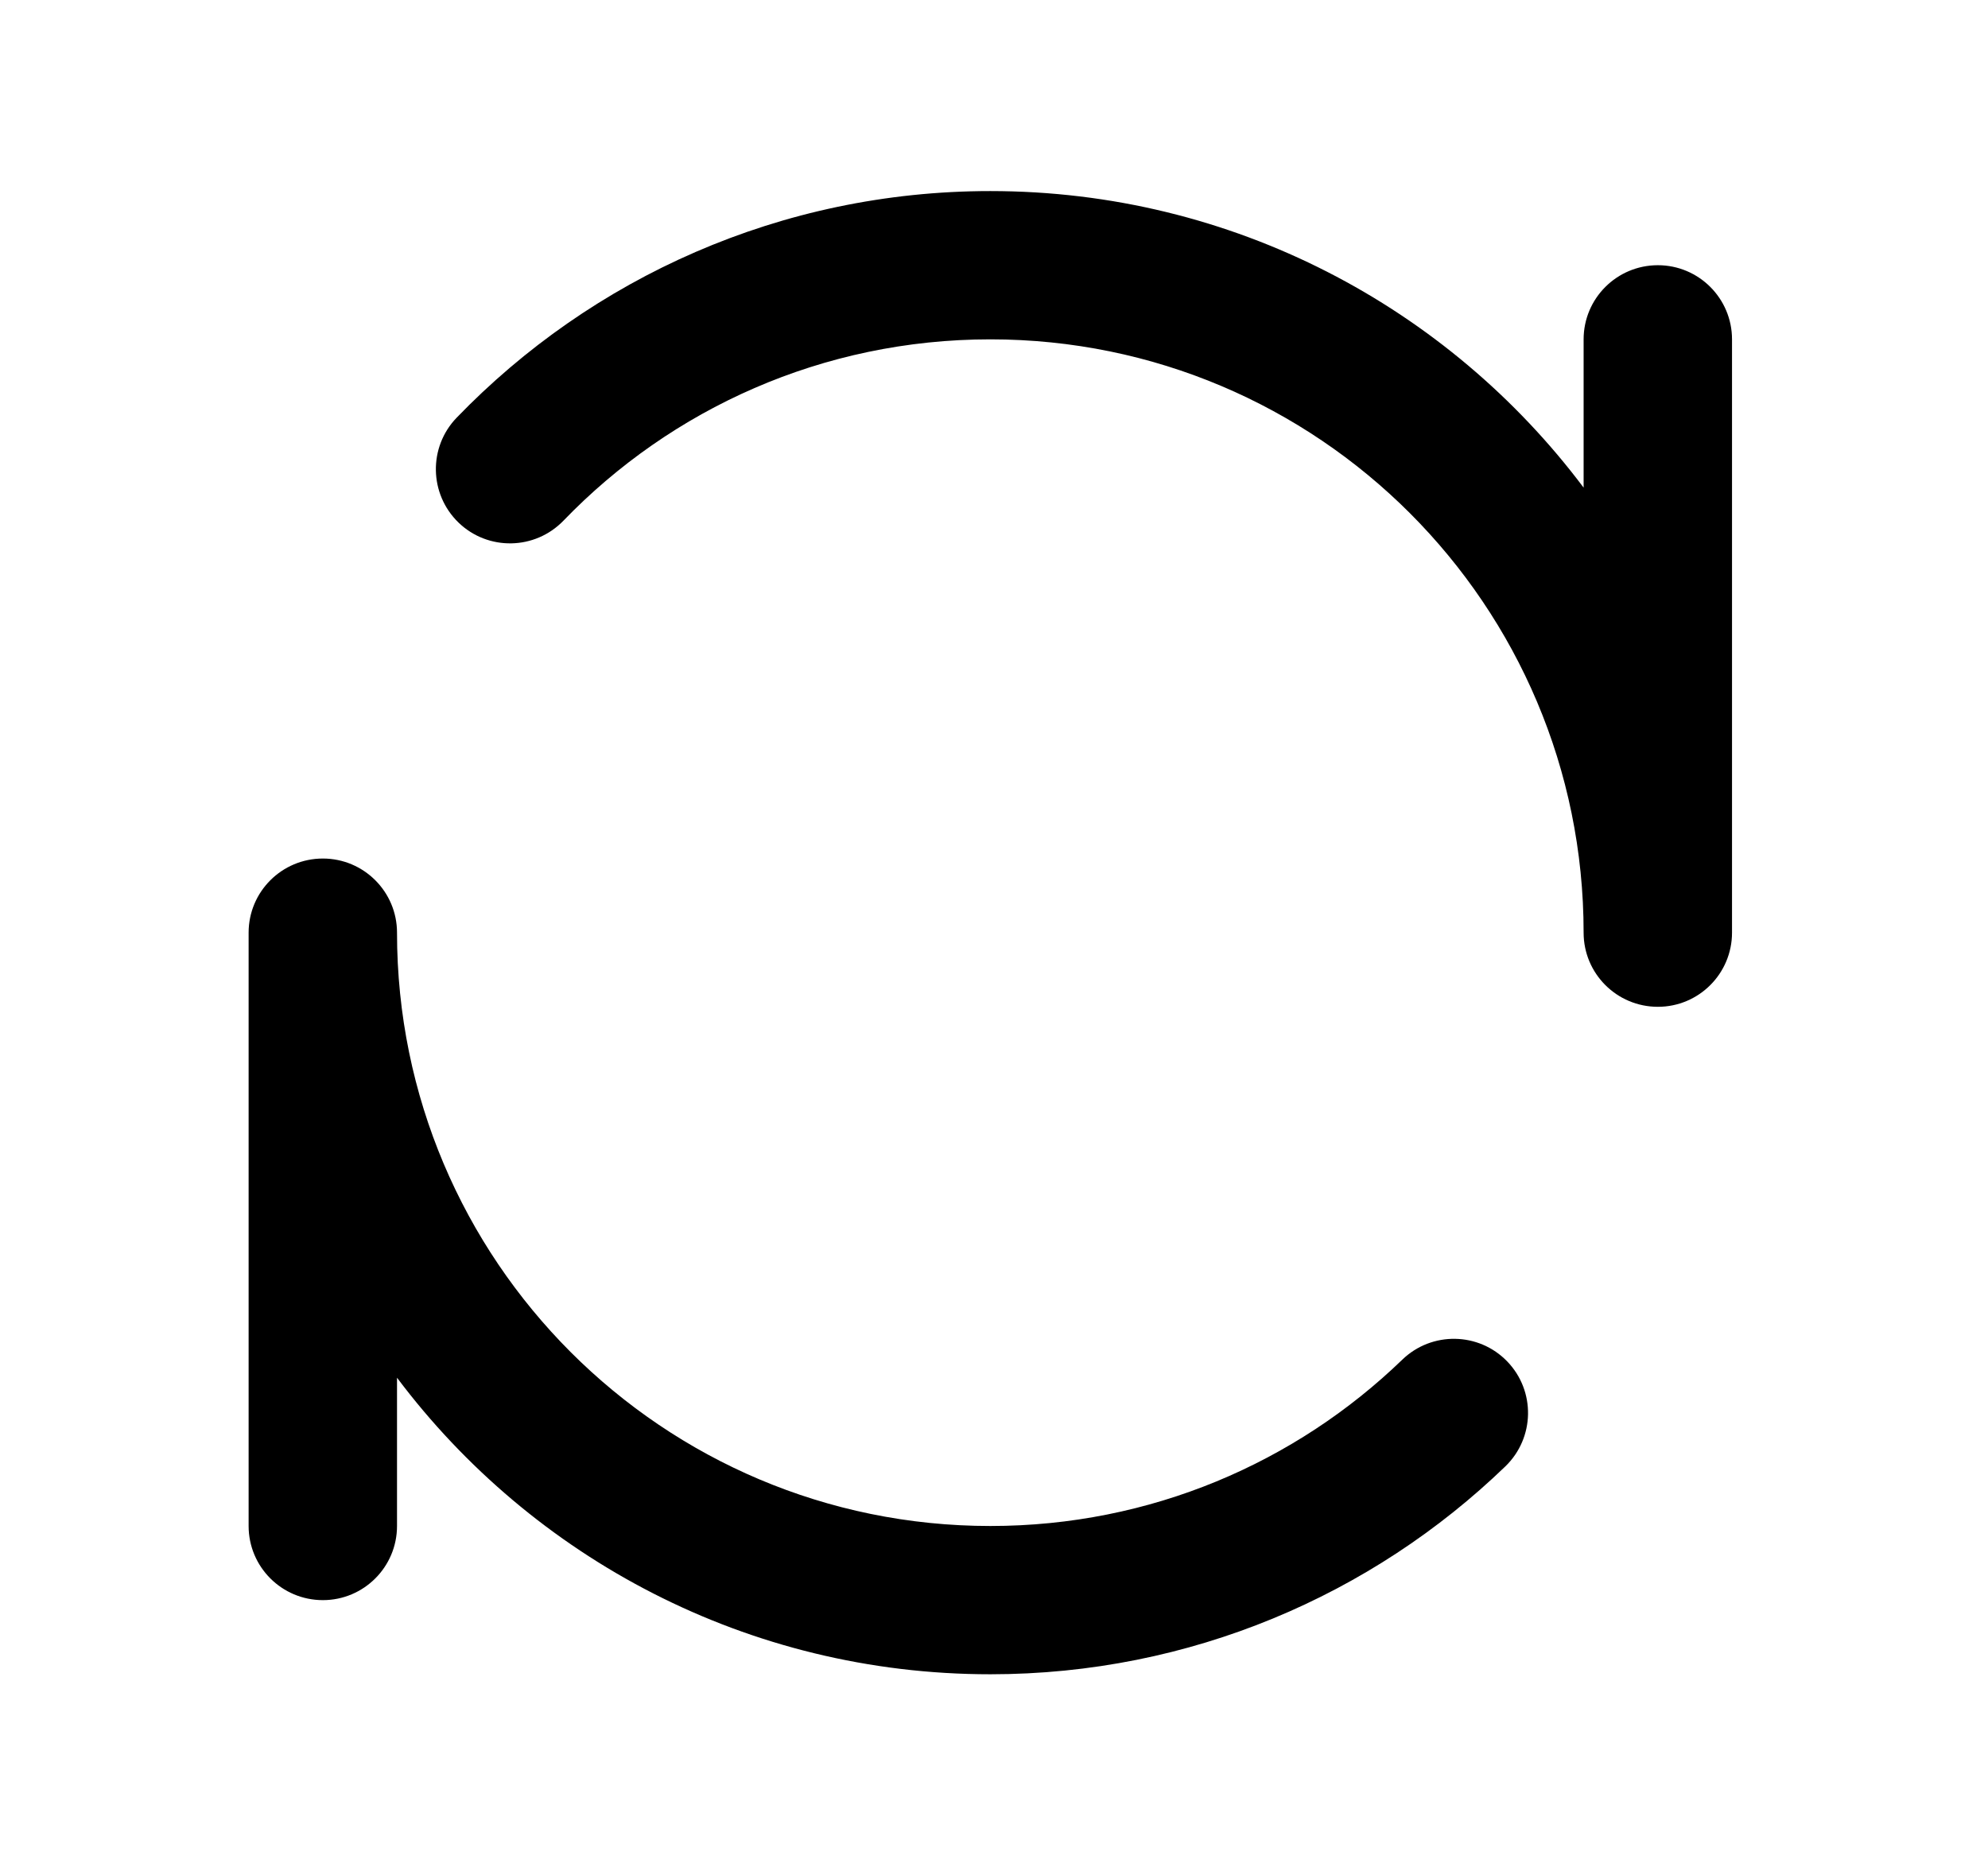
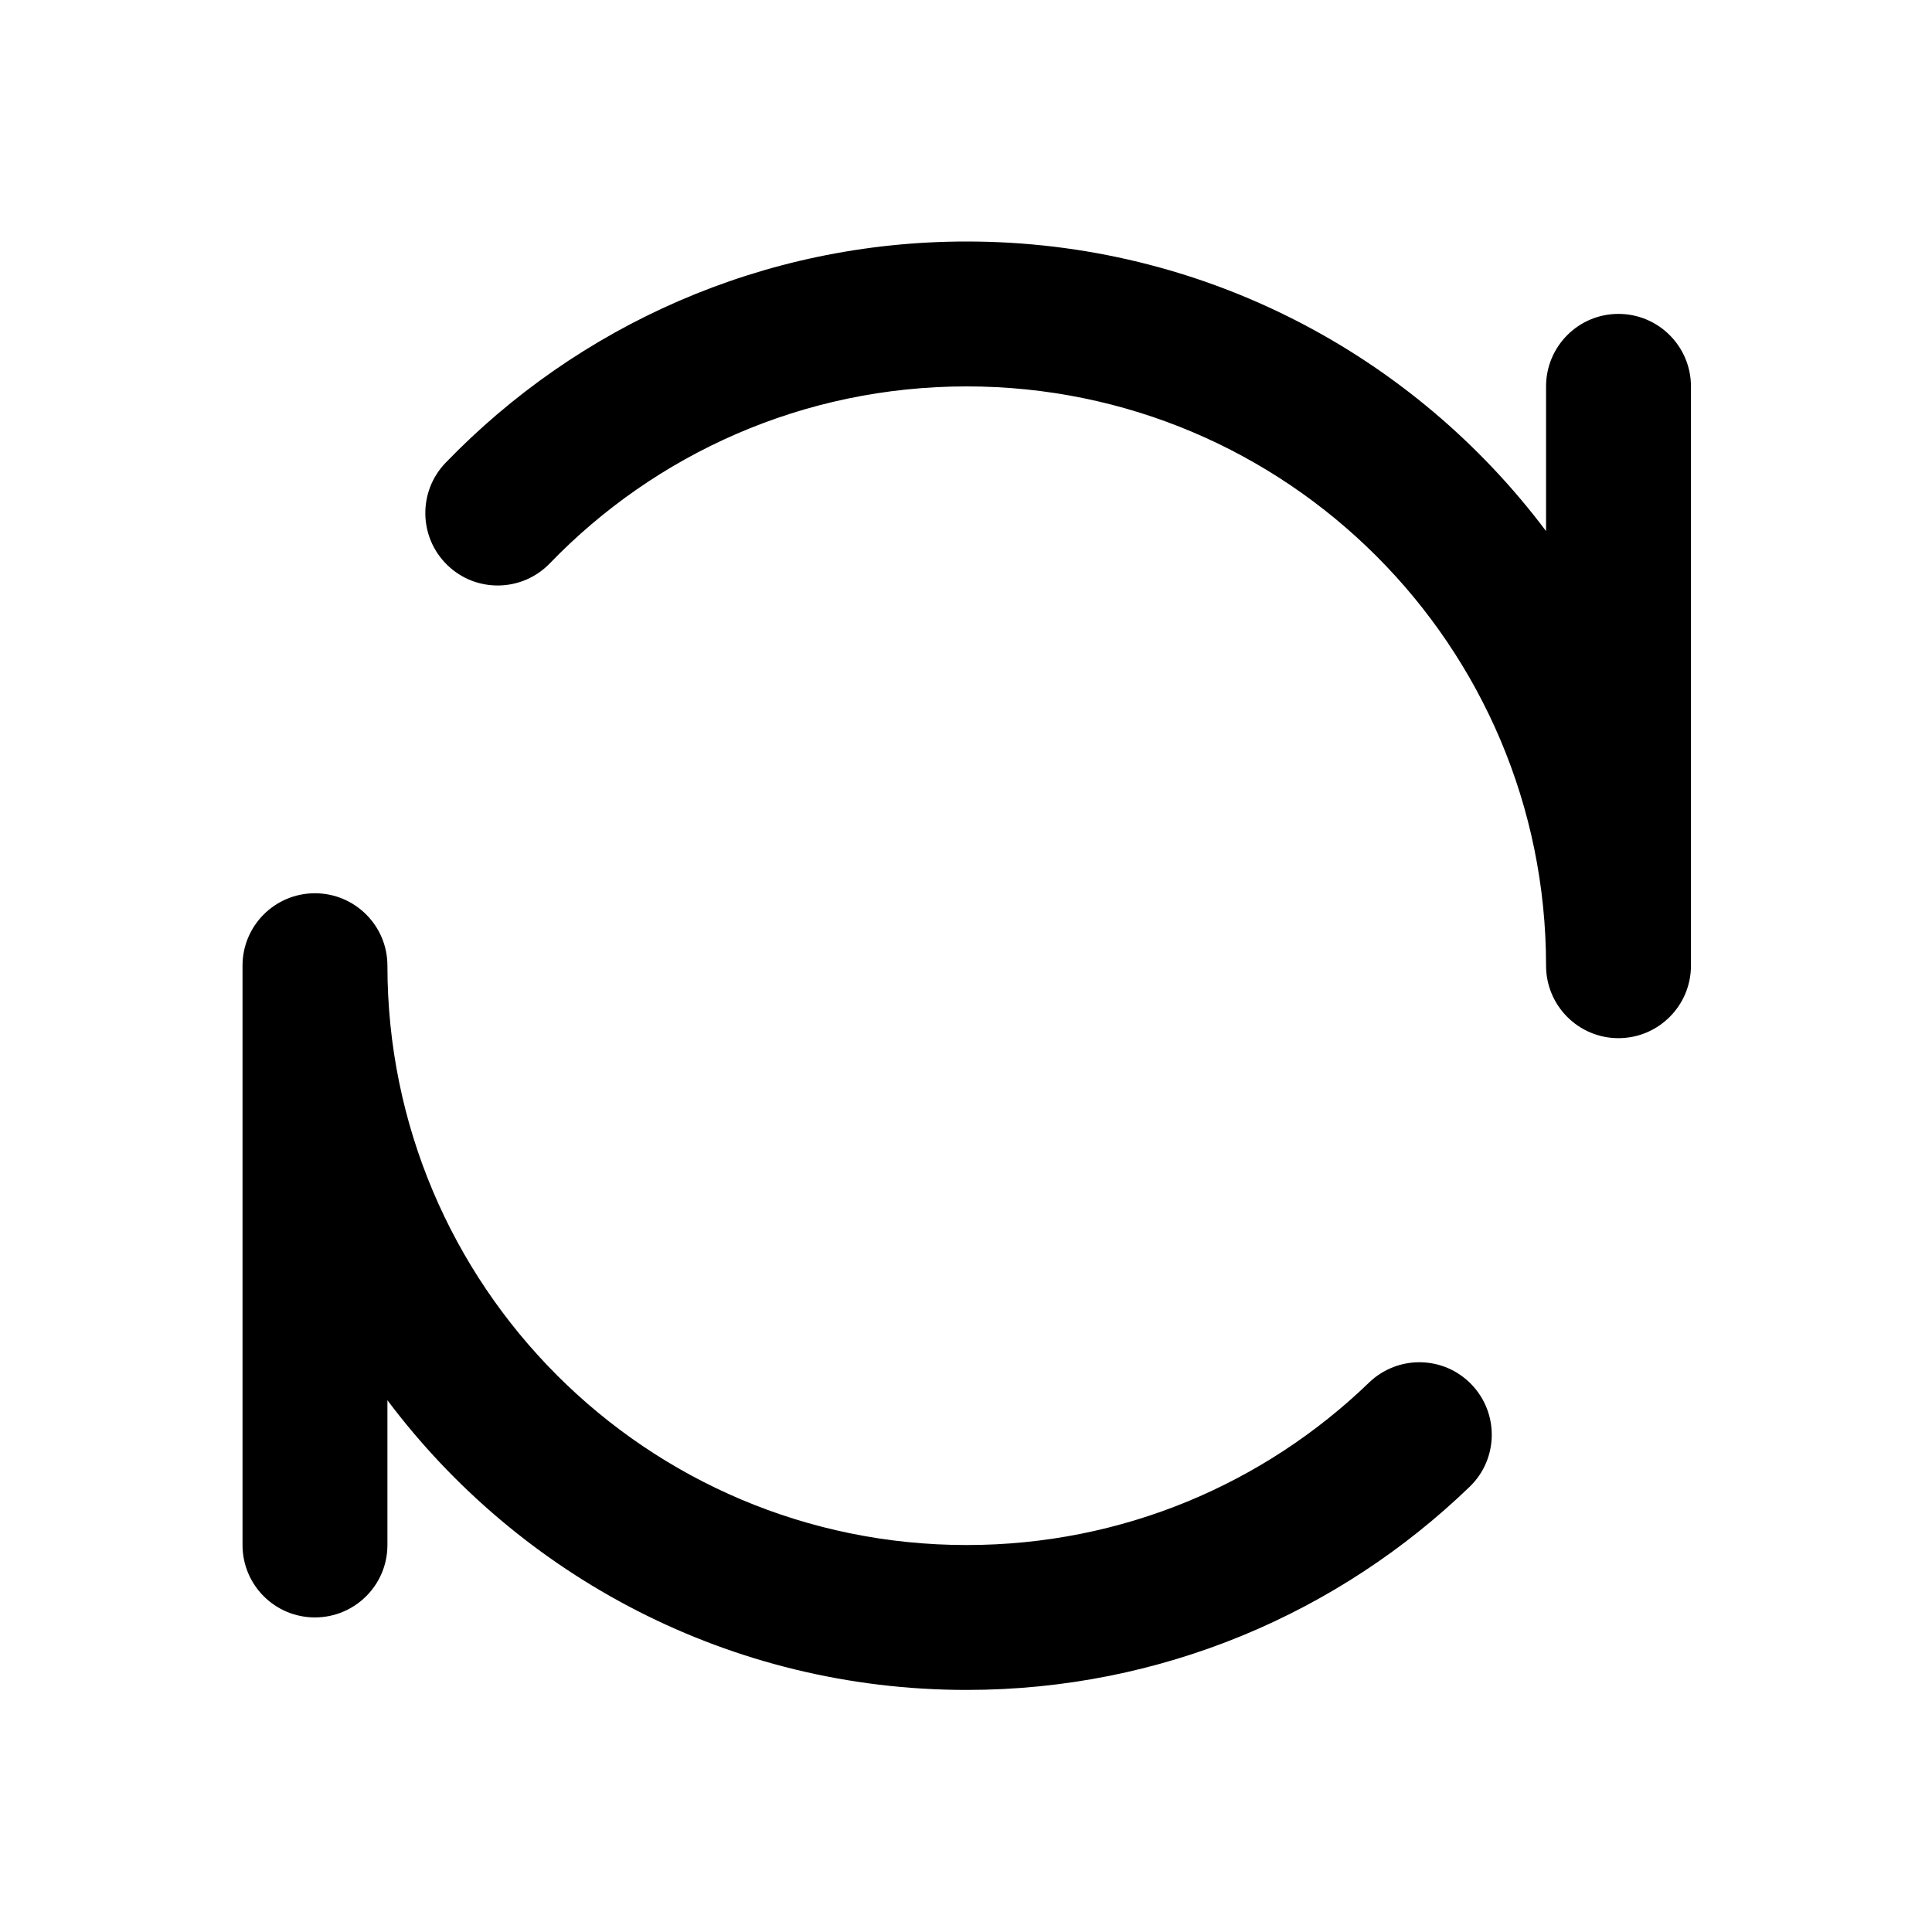
- <svg xmlns="http://www.w3.org/2000/svg" width="17" height="16" viewBox="0 0 17 16" fill="none">
-   <mask id="mask0_102_887" style="mask-type:alpha" maskUnits="userSpaceOnUse" x="0" y="0" width="17" height="16">
-     <rect x="0.507" y="0.014" width="15.925" height="15.925" fill="#DCDCDC" />
+ <svg xmlns="http://www.w3.org/2000/svg" width="17" height="17" viewBox="0 0 17 17" fill="none">
+   <mask id="mask0_102_887" style="mask-type:alpha" maskUnits="userSpaceOnUse" x="0" y="0" width="17" height="17">
+     <rect x="0.507" y="0.497" width="16" height="16" fill="#DCDCDC" />
  </mask>
  <g mask="url(#mask0_102_887)">
-     <path d="M8.469 1.634C6.677 1.634 5.058 2.378 3.905 3.572C3.662 3.824 3.669 4.225 3.921 4.469C4.173 4.712 4.574 4.705 4.818 4.453C5.741 3.496 7.035 2.902 8.469 2.902C11.271 2.902 13.542 5.174 13.542 7.976C13.542 8.326 13.826 8.61 14.177 8.61C14.527 8.61 14.811 8.326 14.811 7.976V2.902C14.811 2.552 14.527 2.268 14.177 2.268C13.826 2.268 13.542 2.552 13.542 2.902V4.17C12.385 2.63 10.543 1.634 8.469 1.634Z" fill="black" />
-     <path d="M3.395 7.976C3.395 7.626 3.111 7.342 2.761 7.342C2.41 7.342 2.126 7.626 2.126 7.976V13.05C2.126 13.4 2.41 13.684 2.761 13.684C3.111 13.684 3.395 13.4 3.395 13.05V11.782C4.552 13.322 6.394 14.318 8.469 14.318C10.179 14.318 11.733 13.64 12.873 12.54C13.125 12.296 13.132 11.895 12.889 11.643C12.646 11.391 12.244 11.384 11.992 11.627C11.079 12.509 9.838 13.05 8.469 13.05C5.666 13.05 3.395 10.778 3.395 7.976Z" fill="black" />
+     <path d="M8.506 2.125C6.706 2.125 5.079 2.872 3.921 4.072C3.677 4.325 3.684 4.729 3.937 4.973C4.19 5.218 4.594 5.21 4.838 4.957C5.766 3.996 7.066 3.4 8.506 3.4C11.322 3.4 13.604 5.682 13.604 8.497C13.604 8.849 13.889 9.135 14.241 9.135C14.593 9.135 14.879 8.849 14.879 8.497V3.4C14.879 3.048 14.593 2.762 14.241 2.762C13.889 2.762 13.604 3.048 13.604 3.4V4.673C12.442 3.126 10.591 2.125 8.506 2.125Z" fill="black" />
+     <path d="M3.409 8.497C3.409 8.145 3.123 7.86 2.771 7.86C2.419 7.86 2.134 8.145 2.134 8.497V13.595C2.134 13.947 2.419 14.232 2.771 14.232C3.123 14.232 3.409 13.947 3.409 13.595V12.321C4.571 13.869 6.422 14.87 8.506 14.87C10.225 14.87 11.786 14.188 12.932 13.082C13.185 12.838 13.192 12.435 12.947 12.181C12.703 11.928 12.3 11.921 12.046 12.166C11.129 13.051 9.882 13.595 8.506 13.595C5.691 13.595 3.409 11.313 3.409 8.497Z" fill="black" />
  </g>
</svg>
